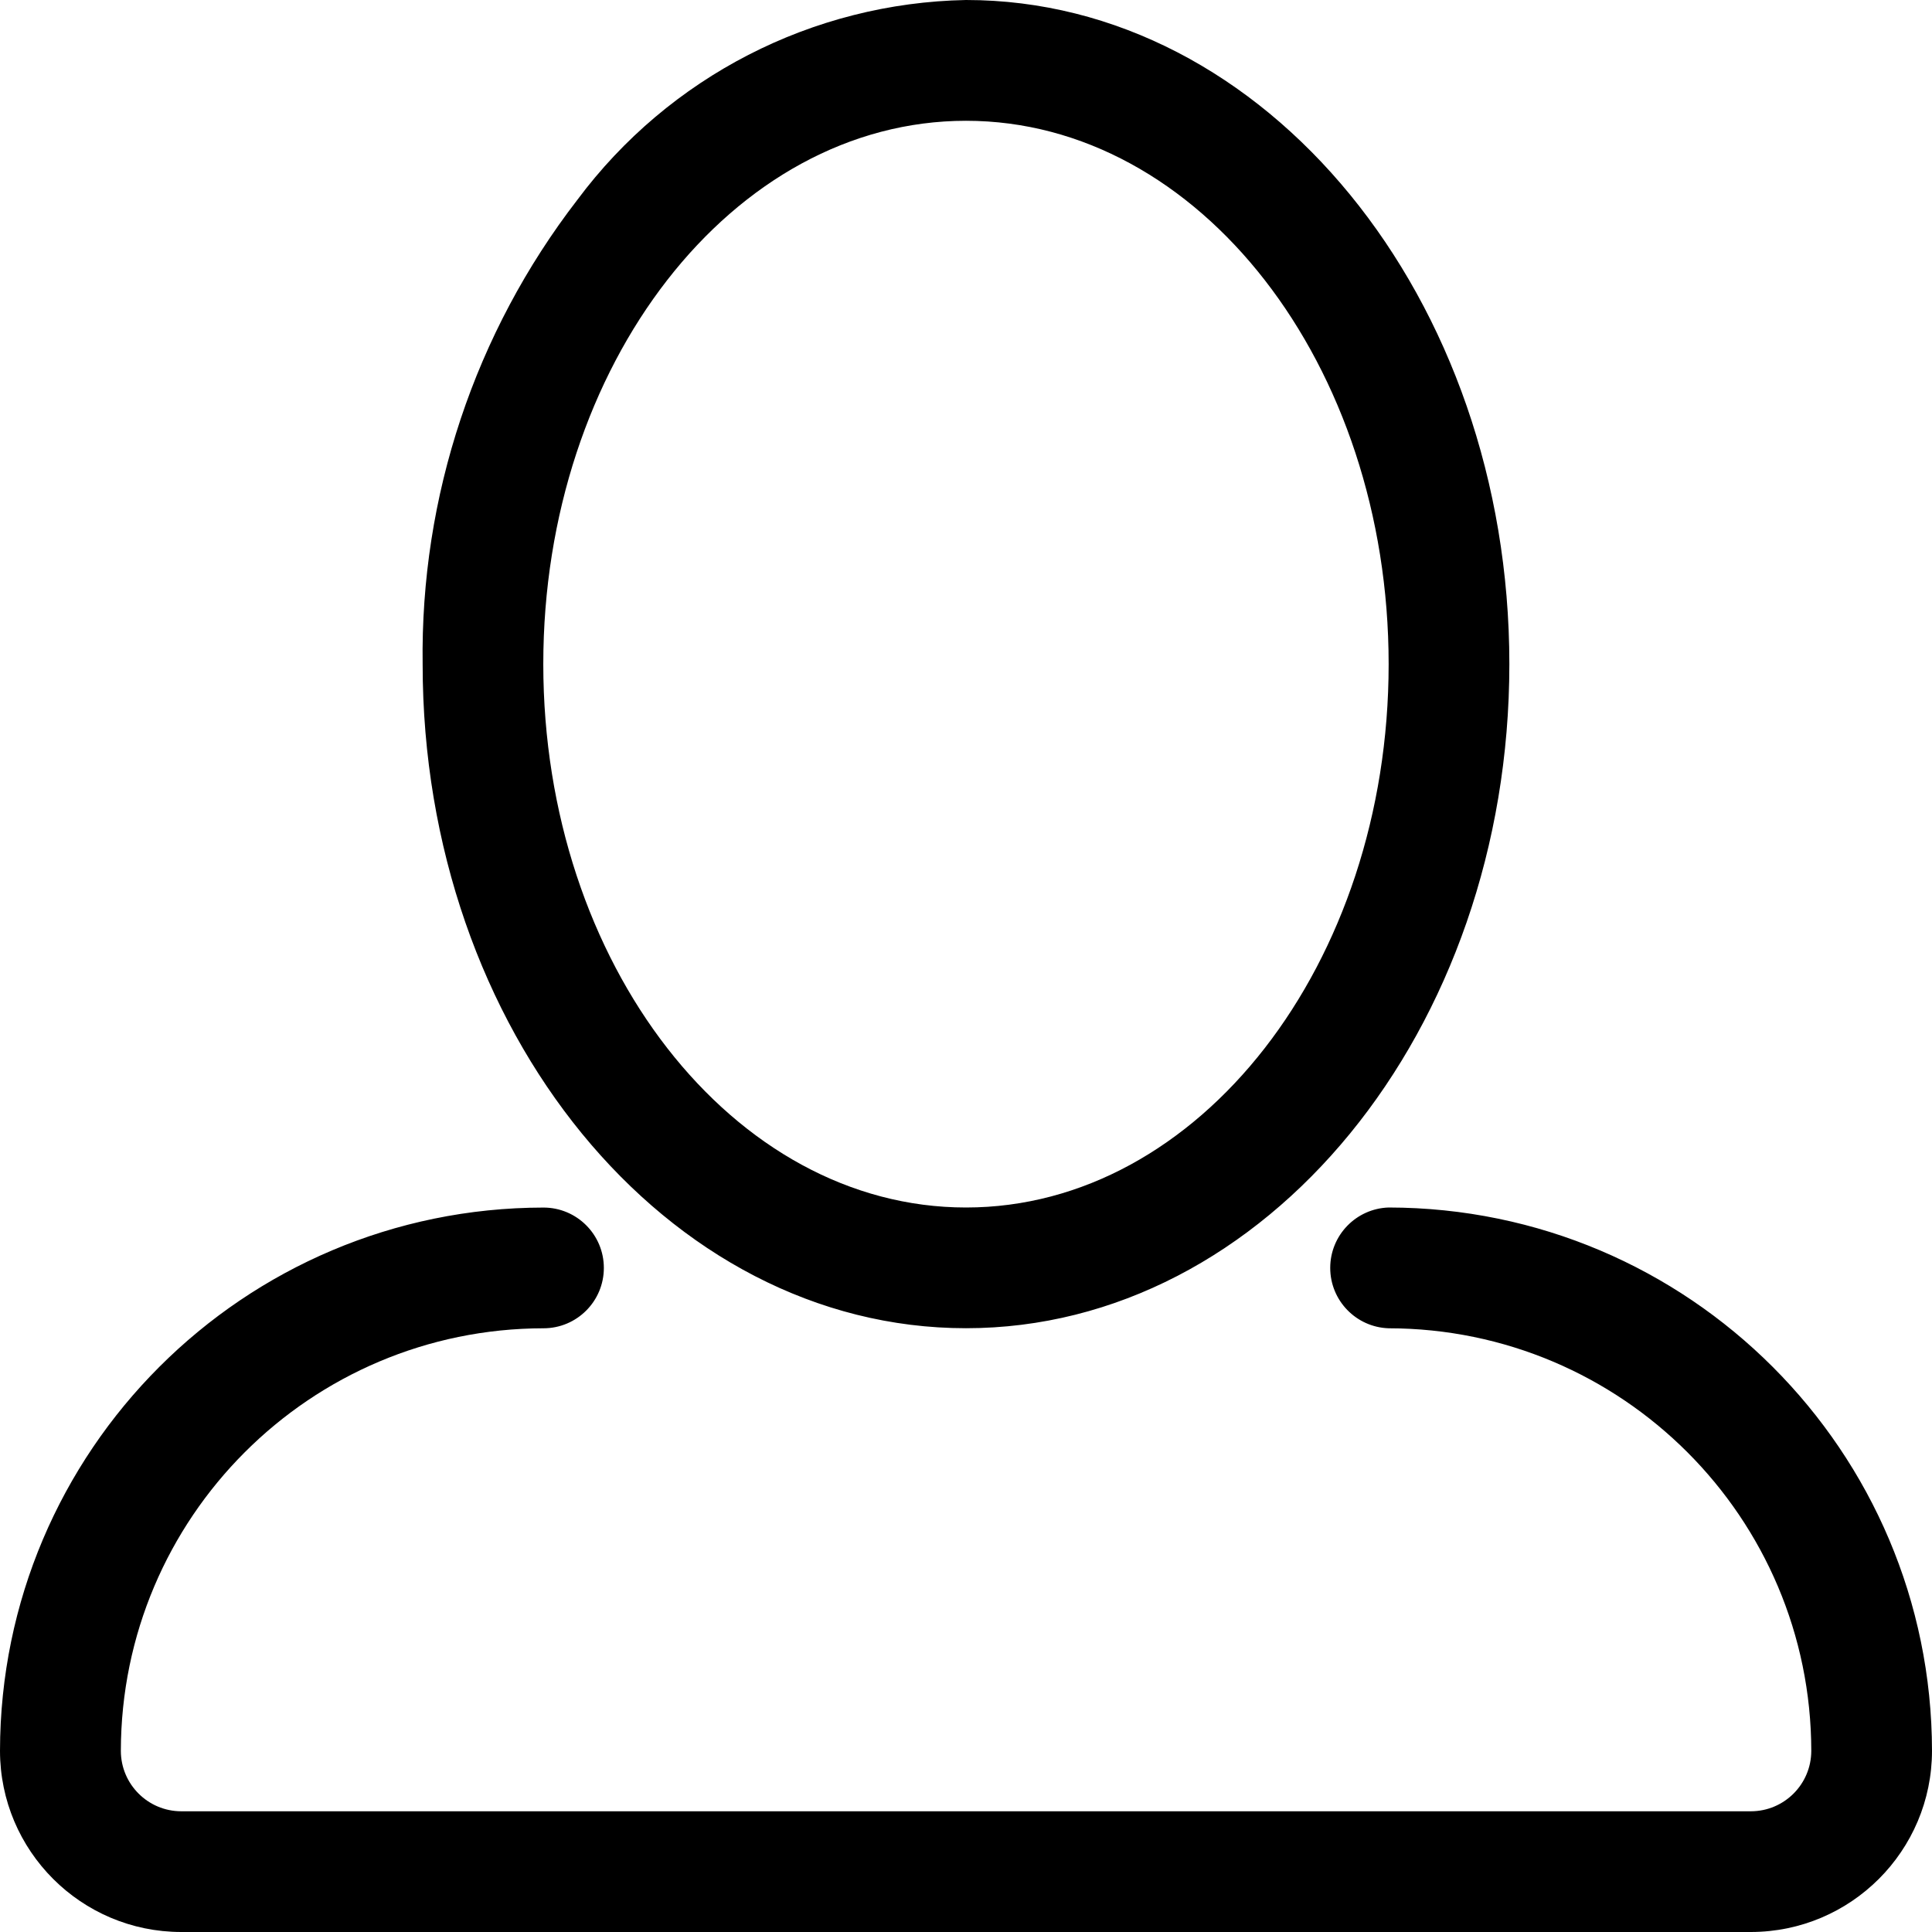
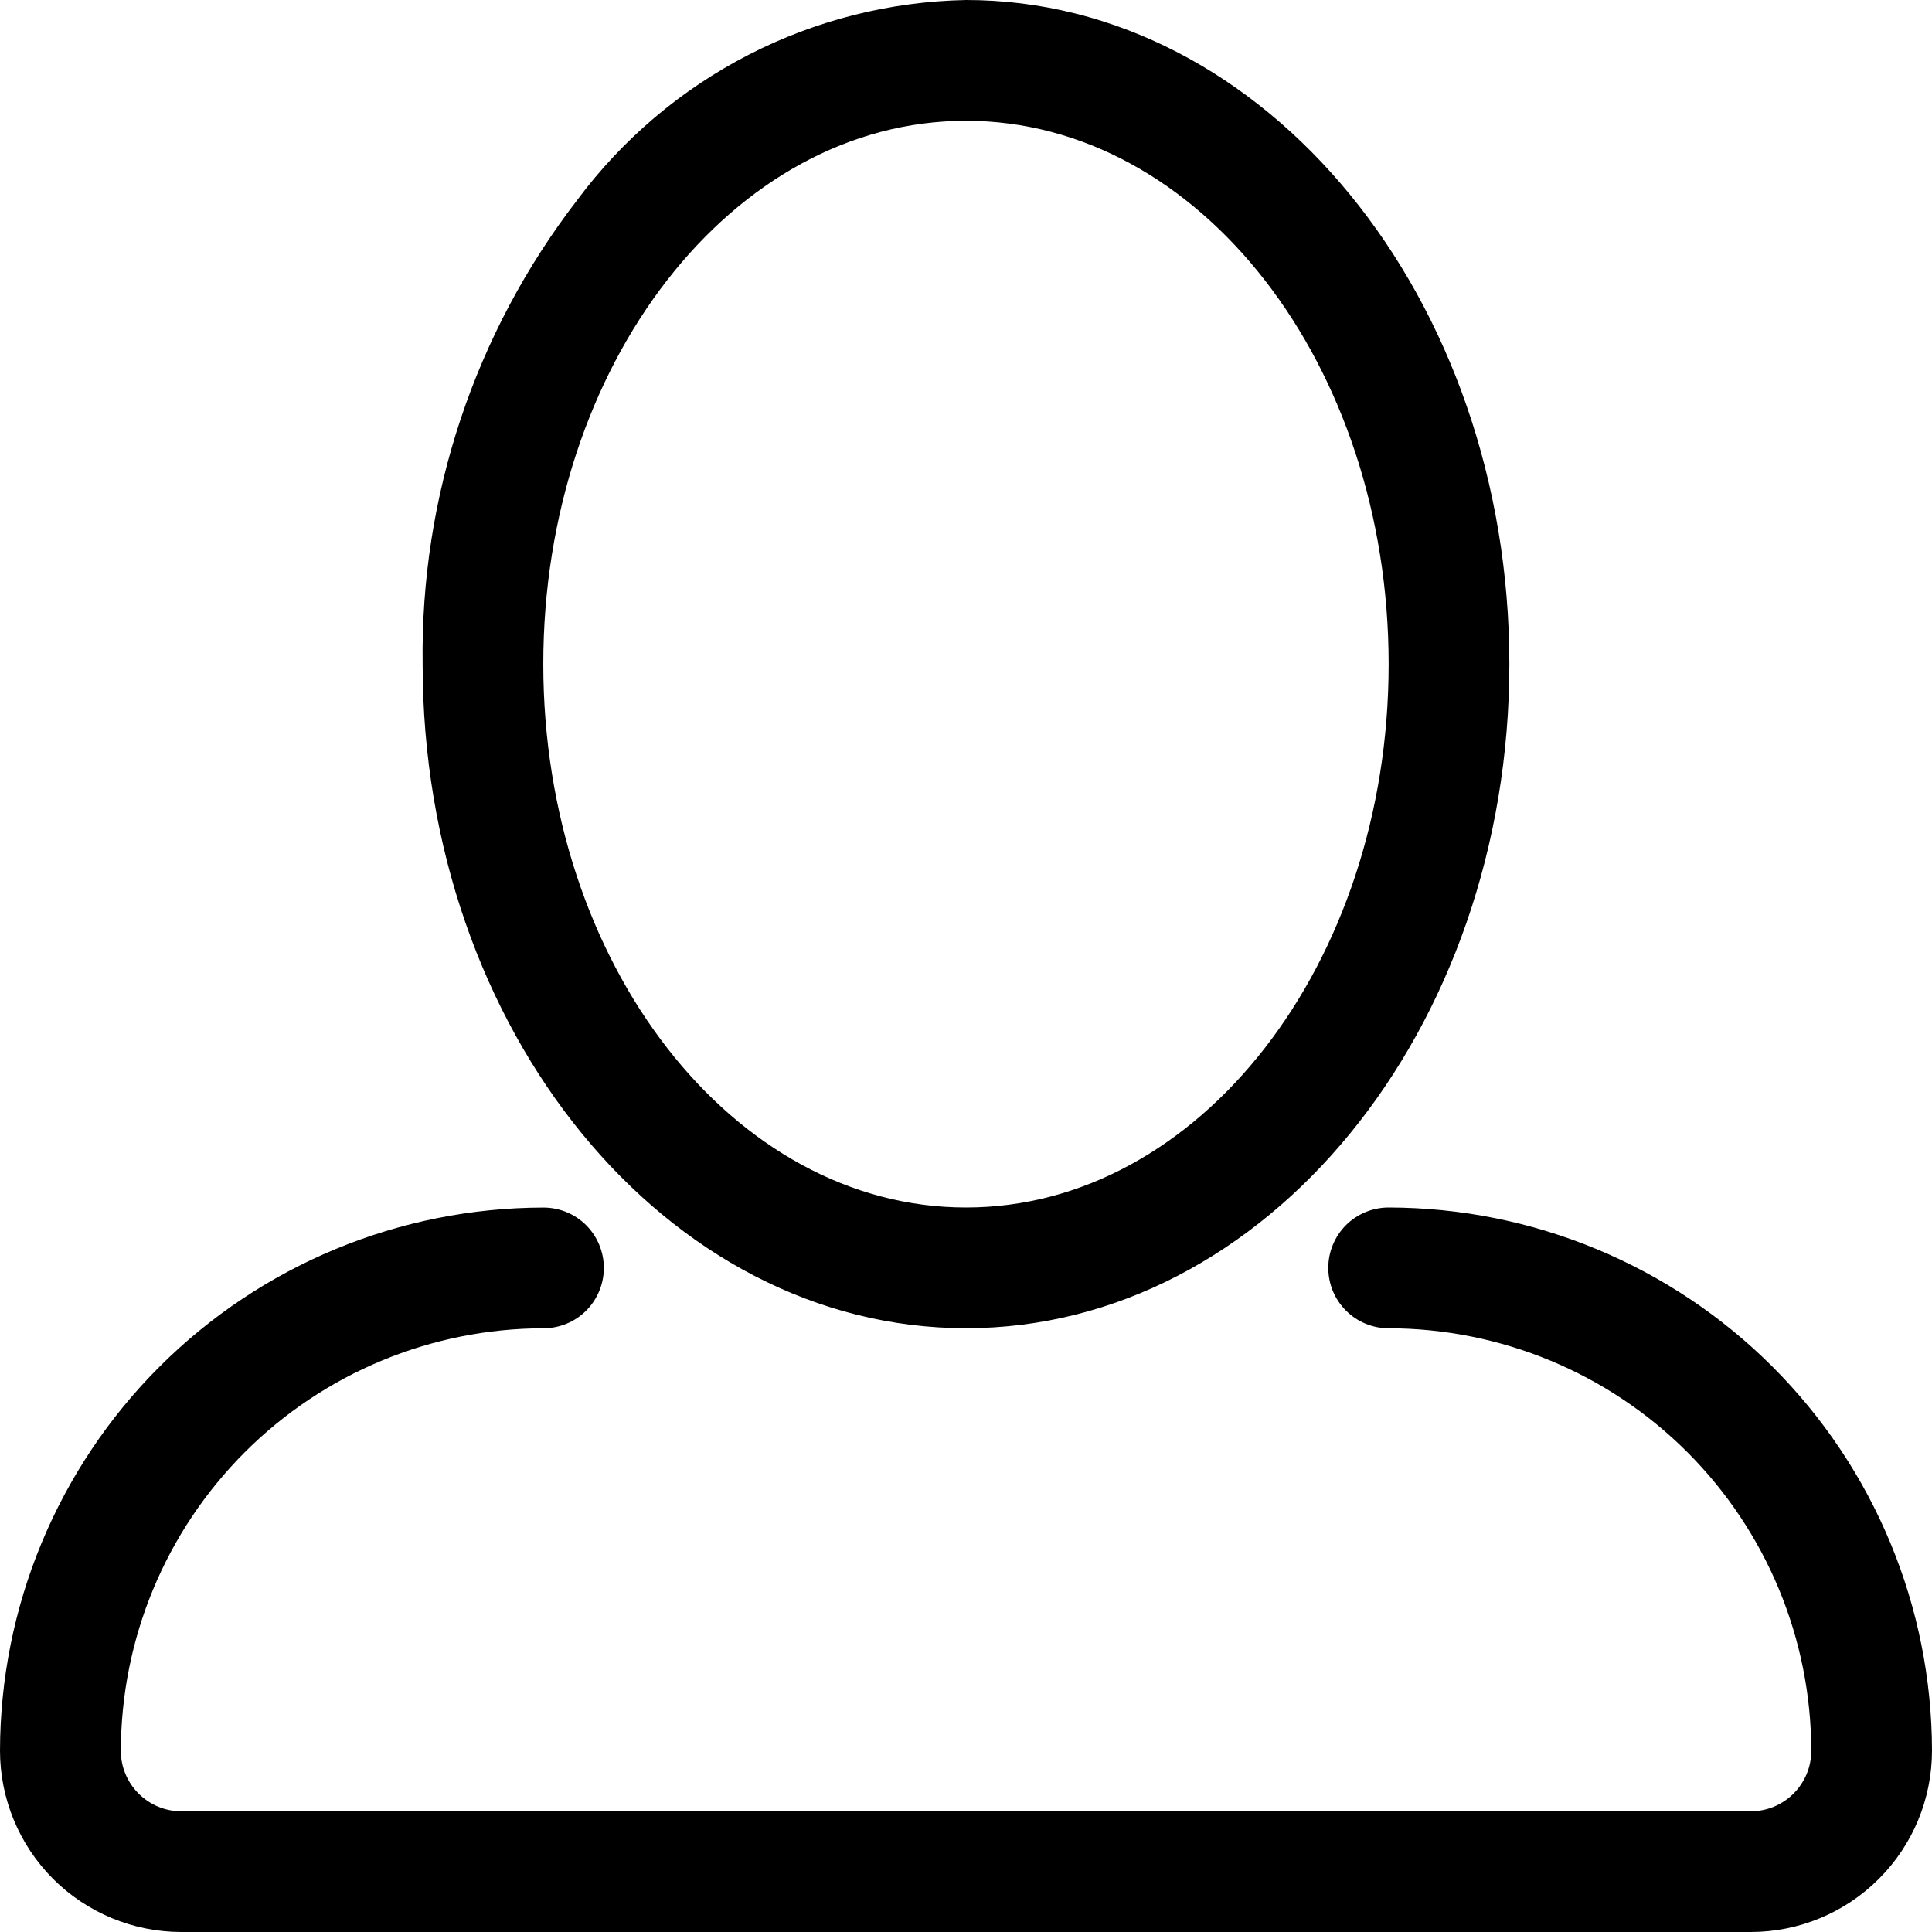
<svg xmlns="http://www.w3.org/2000/svg" viewBox="0 0 29 29">
-   <path d="M14.5 19.937c4.5 0 8.156-4.473 8.156-9.969C22.656 4.472 19 0 14.5 0a7.45 7.45 0 0 0-5.834 3 11.159 11.159 0 0 0-2.322 6.974c0 5.491 3.656 9.963 8.156 9.963Zm0-18.124c3.5 0 6.344 3.659 6.344 8.156 0 4.497-2.846 8.156-6.344 8.156s-6.344-3.66-6.345-8.156C8.154 5.473 11 1.813 14.5 1.813Zm6.344 16.312a.907.907 0 0 0 0 1.813 6.351 6.351 0 0 1 6.344 6.344.908.908 0 0 1-.906.906H2.72a.908.908 0 0 1-.906-.906 6.352 6.352 0 0 1 6.344-6.344.906.906 0 0 0 0-1.812A8.165 8.165 0 0 0 0 26.281 2.722 2.722 0 0 0 2.719 29h23.563A2.722 2.722 0 0 0 29 26.281a8.166 8.166 0 0 0-8.156-8.156Z" />
+   <path d="M14.5 19.937C19 19.937 22.656 15.464 22.656 9.968C22.656 4.472 19 0 14.5 0C13.363 0.022 12.246 0.303 11.235 0.823C10.224 1.343 9.345 2.088 8.666 3C7.127 4.996 6.308 7.454 6.344 9.974C6.344 15.465 10 19.937 14.5 19.937ZM14.5 1.813C18 1.813 20.844 5.472 20.844 9.969C20.844 14.466 17.998 18.125 14.5 18.125C11.002 18.125 8.156 14.465 8.155 9.969C8.154 5.473 11 1.813 14.5 1.813ZM20.844 18.125C20.604 18.125 20.373 18.221 20.203 18.39C20.033 18.561 19.938 18.791 19.938 19.032C19.938 19.272 20.033 19.503 20.203 19.672C20.373 19.843 20.604 19.938 20.844 19.938C22.526 19.94 24.139 20.609 25.328 21.798C26.517 22.988 27.186 24.6 27.188 26.282C27.188 26.522 27.092 26.752 26.922 26.922C26.752 27.092 26.522 27.188 26.282 27.188H2.72C2.48 27.188 2.25 27.092 2.08 26.922C1.91 26.752 1.814 26.522 1.814 26.282C1.816 24.6 2.485 22.988 3.674 21.799C4.864 20.609 6.476 19.94 8.158 19.938C8.398 19.938 8.629 19.843 8.799 19.673C8.968 19.503 9.064 19.272 9.064 19.032C9.064 18.792 8.968 18.561 8.799 18.391C8.629 18.221 8.398 18.126 8.158 18.126C5.995 18.128 3.922 18.988 2.393 20.516C0.863 22.045 0.003 24.119 0 26.281C0.001 27.002 0.288 27.693 0.797 28.203C1.307 28.712 1.998 28.999 2.719 29H26.282C27.003 28.999 27.694 28.712 28.203 28.202C28.713 27.693 28.999 27.002 29 26.281C28.997 24.119 28.137 22.046 26.608 20.517C25.079 18.988 23.006 18.128 20.844 18.125Z" />
</svg>
